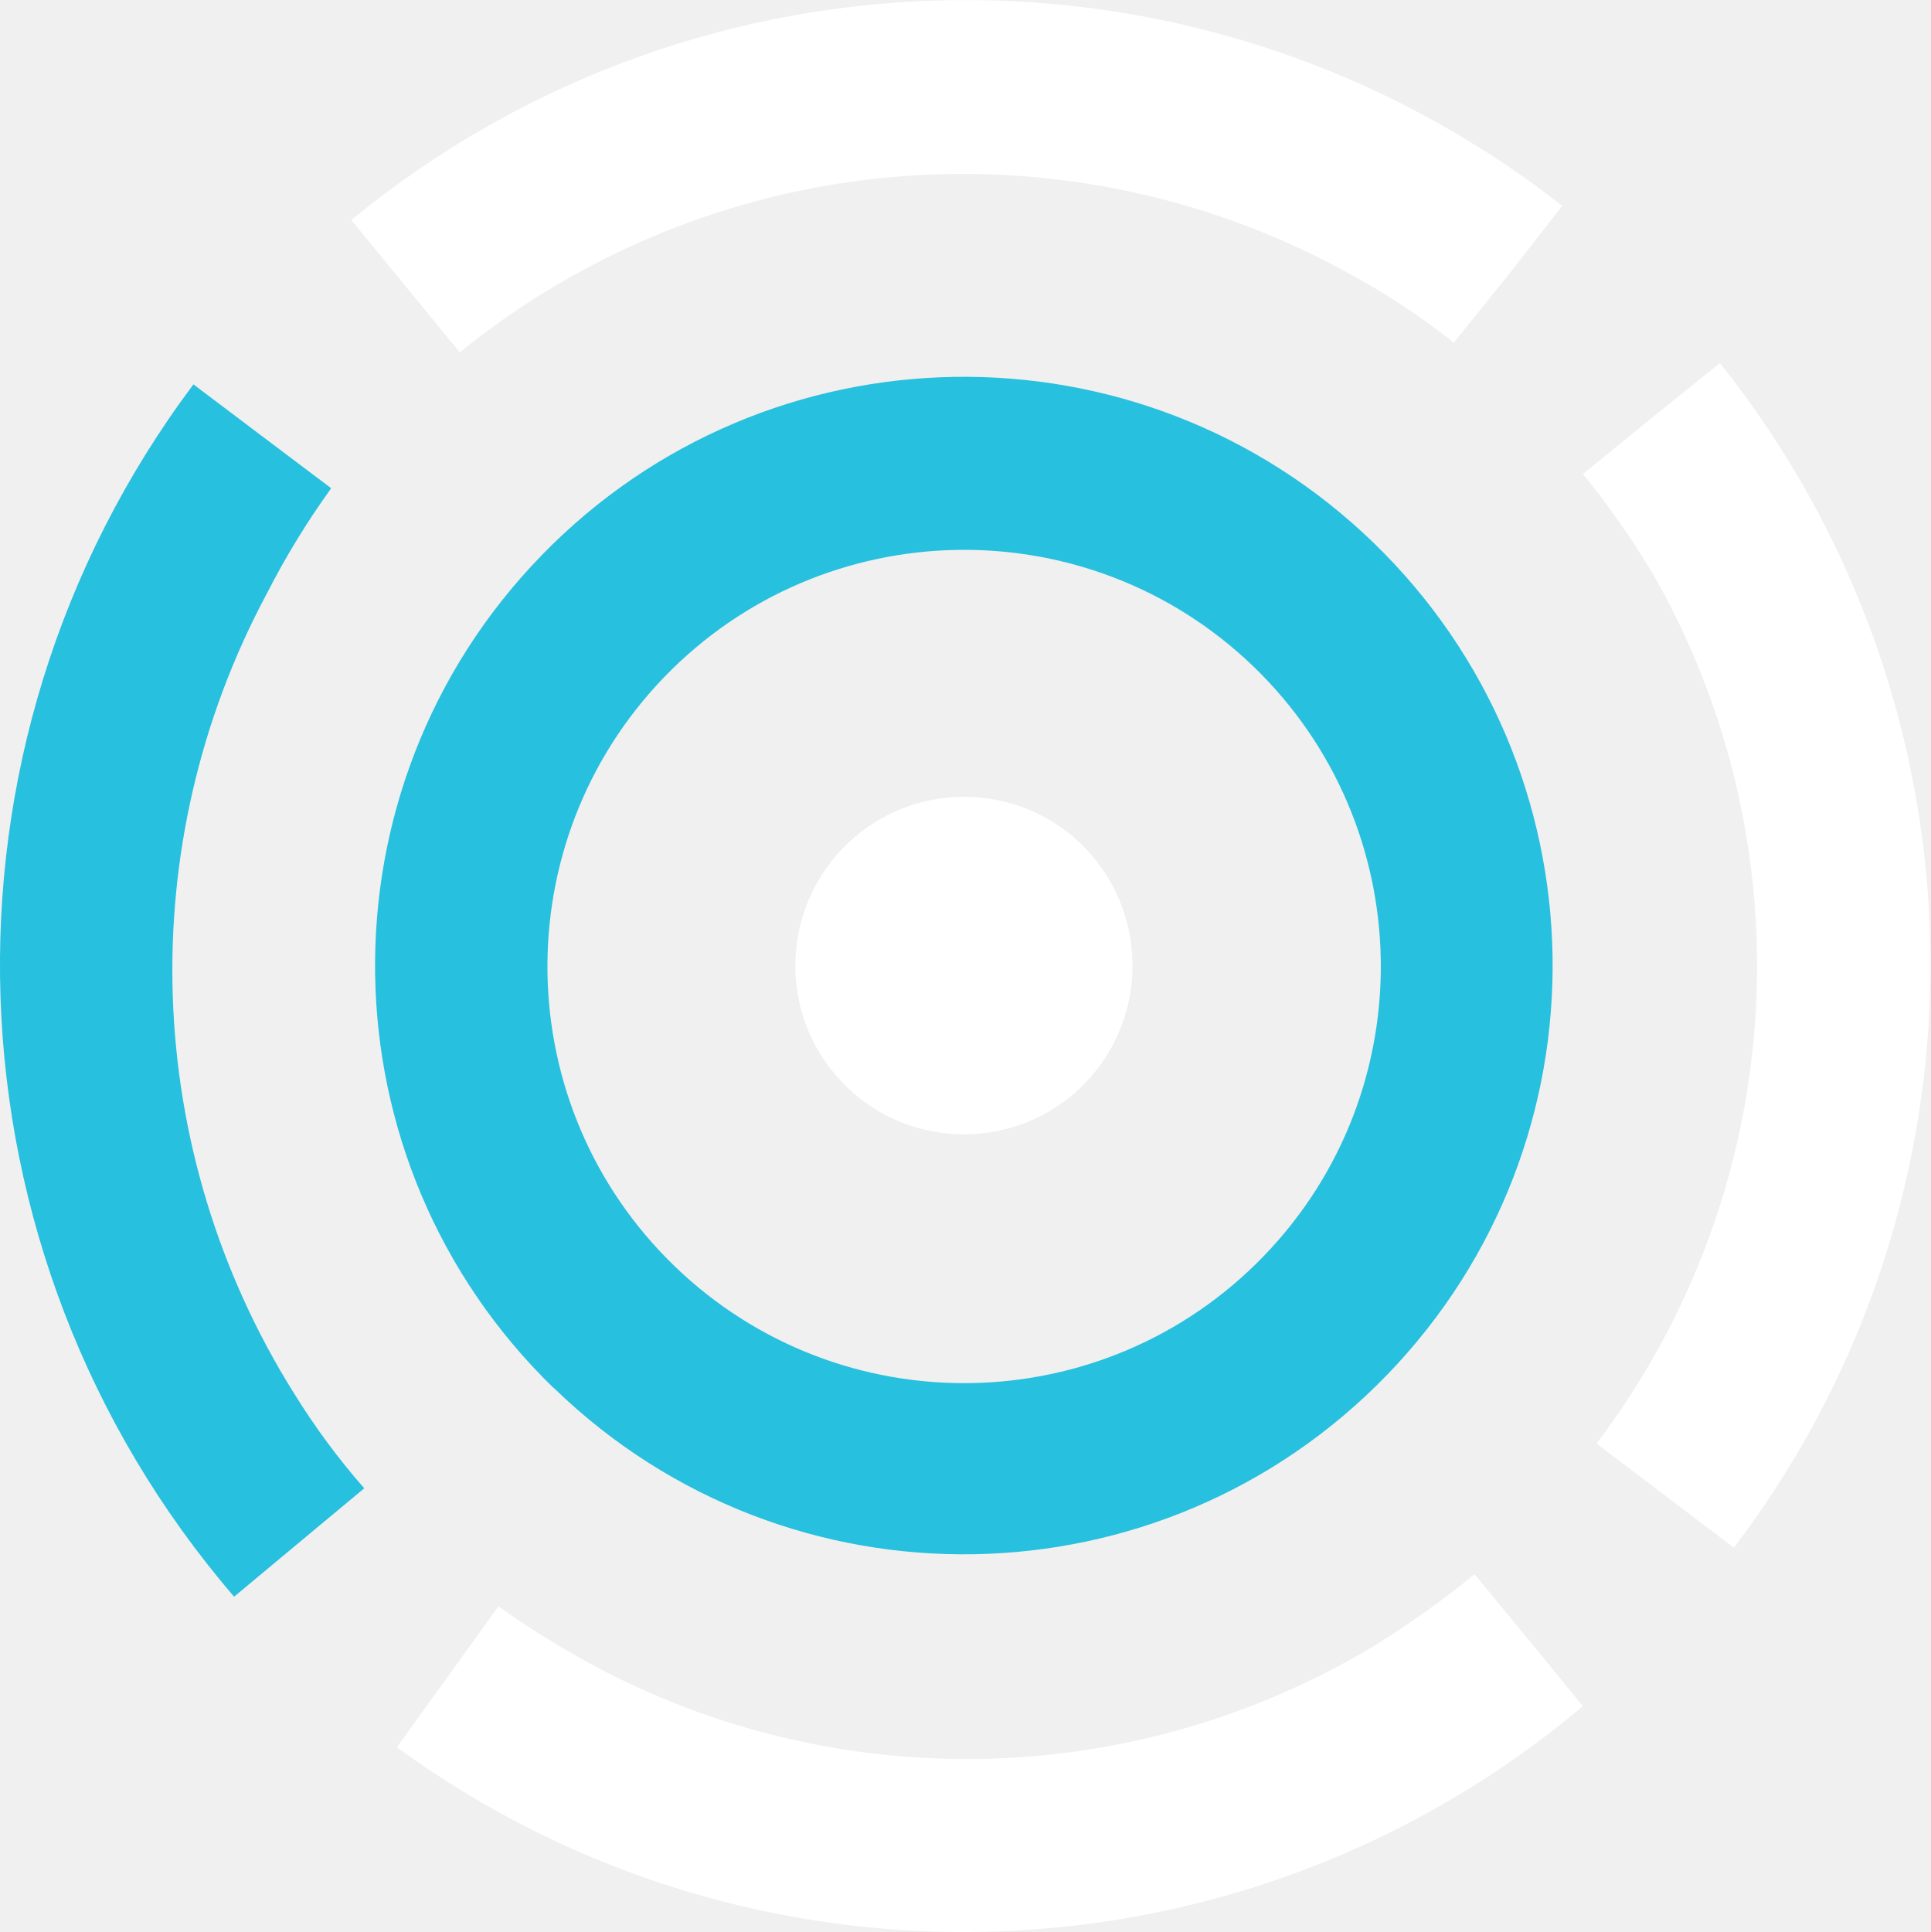
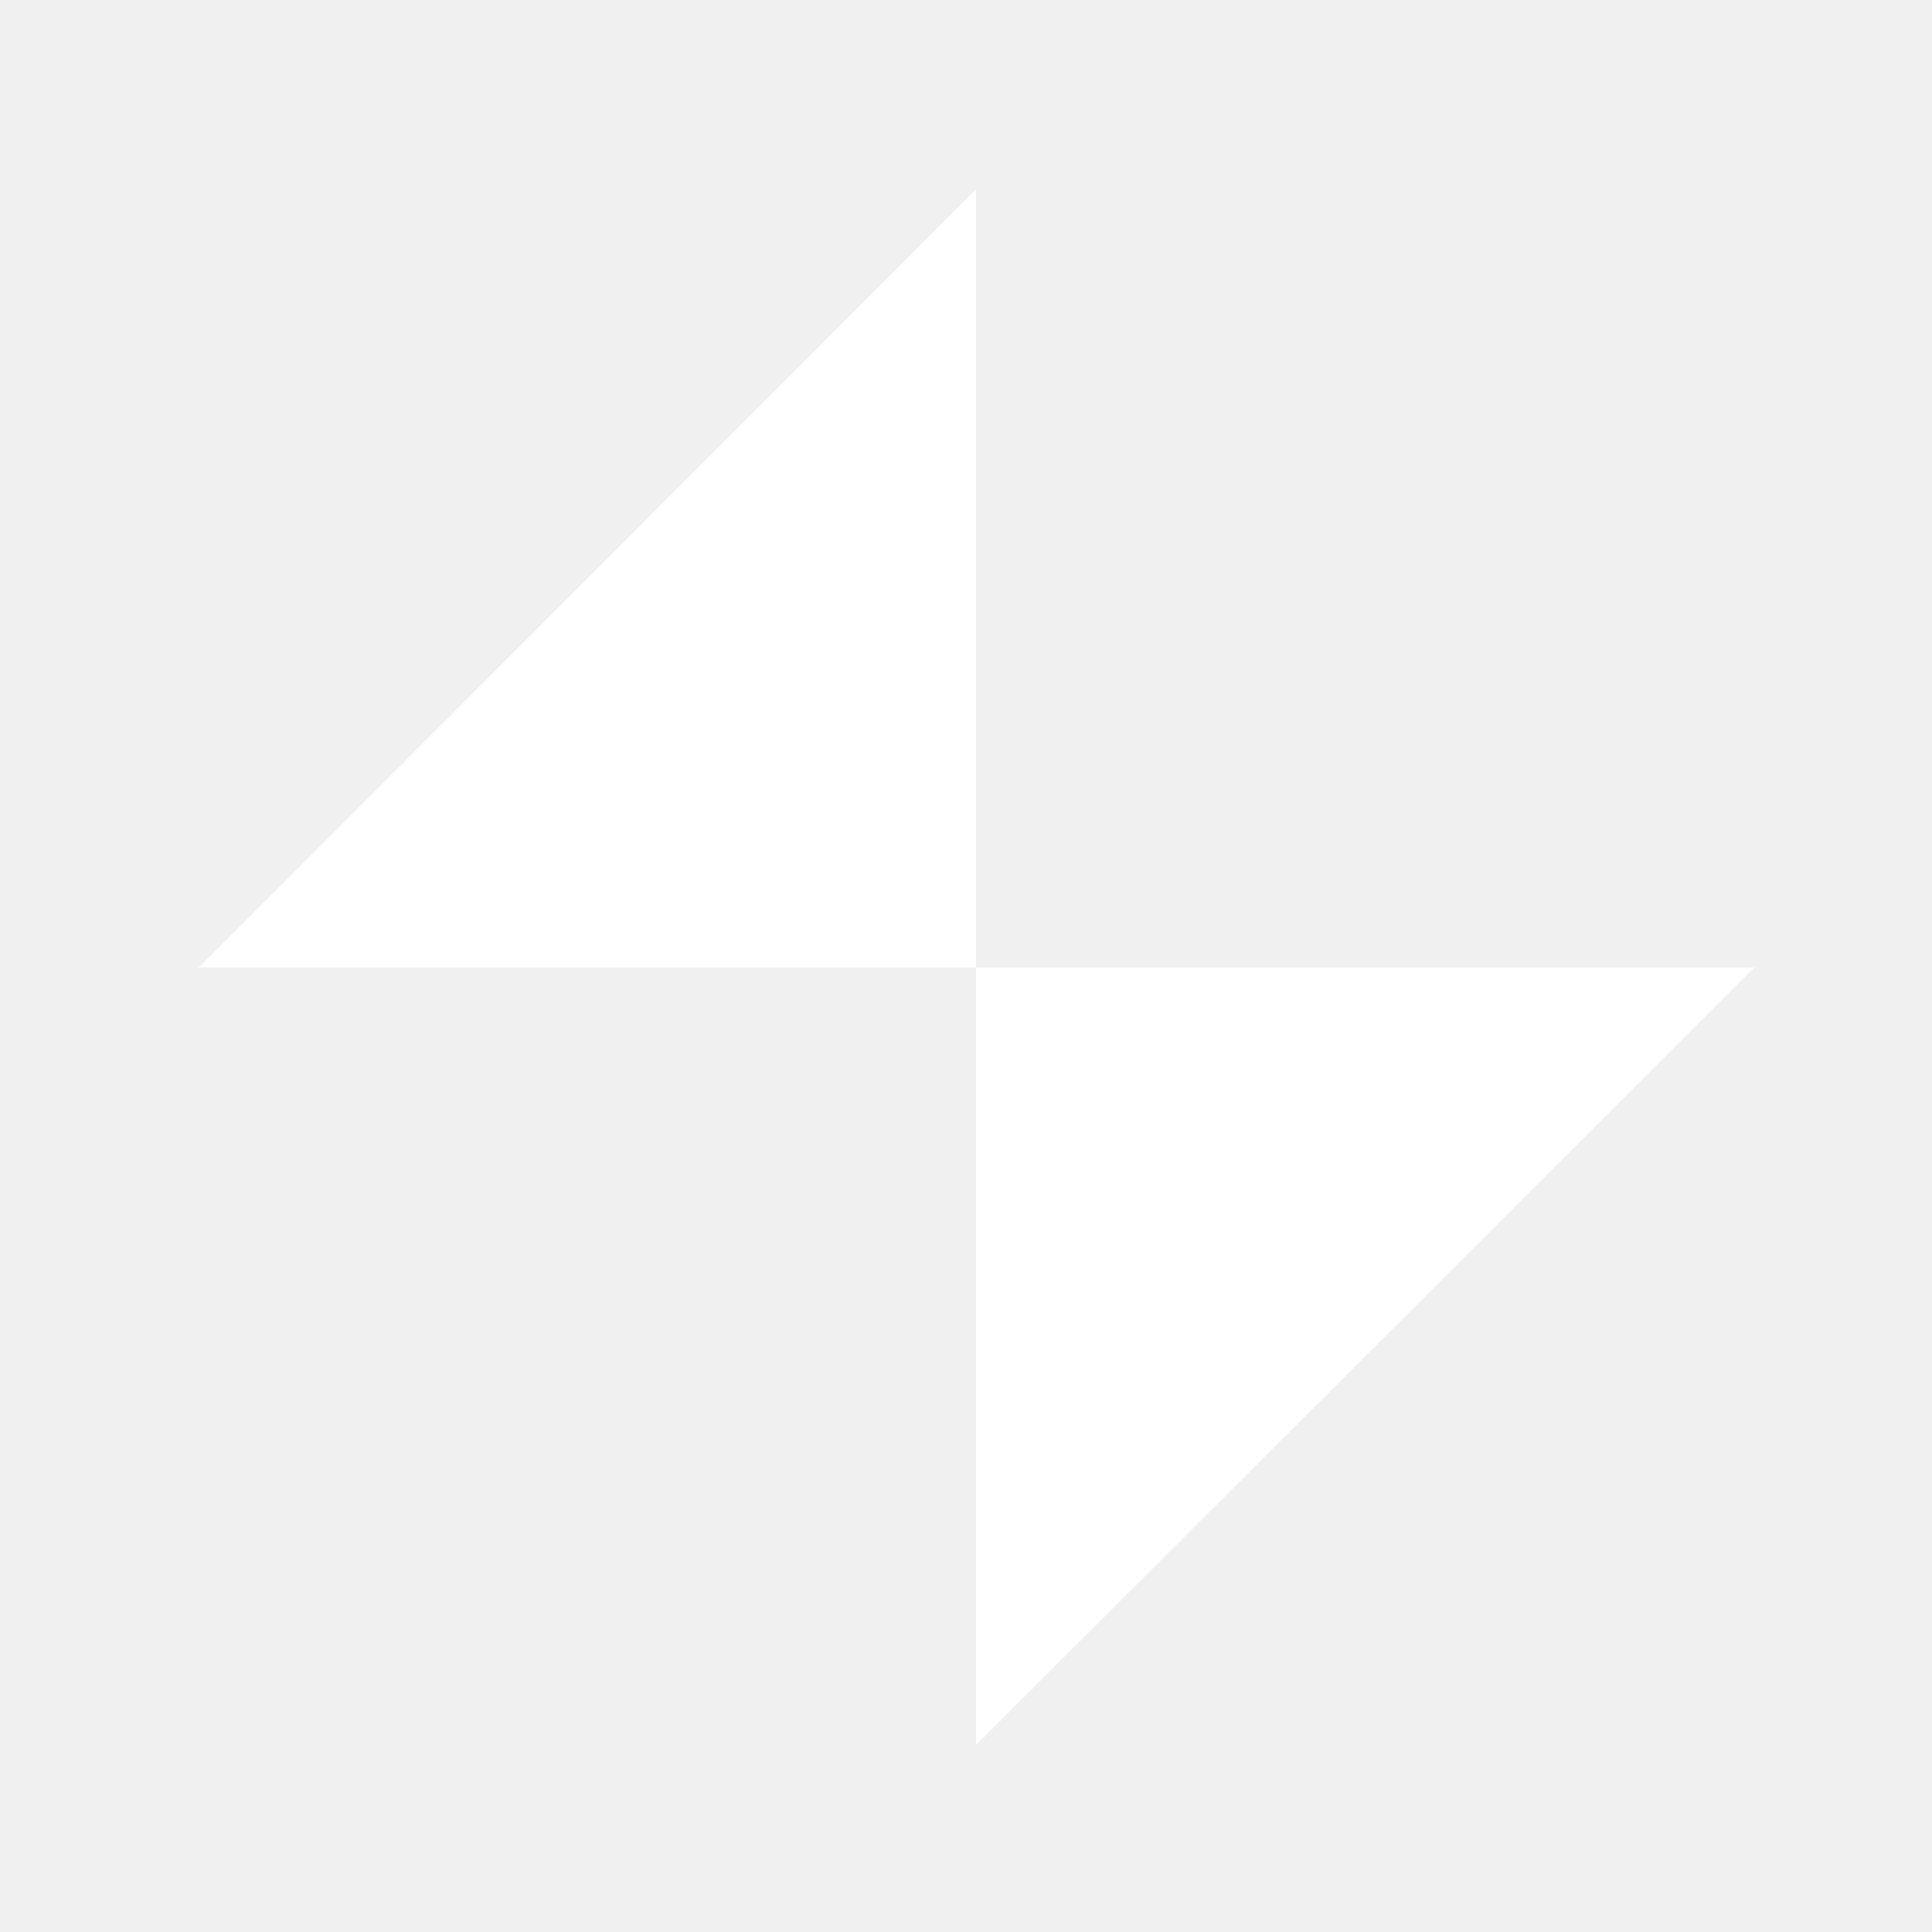
- <svg xmlns="http://www.w3.org/2000/svg" version="1.1" id="Layer_4" x="0px" y="0px" width="25.968px" height="25.986px" viewBox="86.999 37.031 25.968 25.986" enable-background="new 86.999 37.031 25.968 25.986" xml:space="preserve">
-   <path fill="#27C0DE" d="M94.461,55.711c3.144,3.04,8.156,2.956,11.197-0.188c3.041-3.145,2.957-8.157-0.188-11.197  c-3.141-3.036-8.143-2.958-11.186,0.175c-3.048,3.138-2.976,8.15,0.161,11.198C94.454,55.702,94.458,55.706,94.461,55.711z   M103.862,45.997c2.227,2.15,2.289,5.699,0.139,7.926c-2.15,2.228-5.699,2.288-7.926,0.14c-2.228-2.151-2.289-5.699-0.139-7.927l0,0  C98.088,43.912,101.633,43.85,103.862,45.997z" />
-   <path fill="#FFFFFF" d="M91.725,39.99l1.459,1.781c0.414-0.337,0.854-0.644,1.314-0.913c3.301-1.947,7.391-1.985,10.729-0.103  c0.467,0.258,0.911,0.553,1.329,0.884l0.729-0.905l0,0l0.729-0.935C103.211,36.039,96.439,36.118,91.725,39.99z" />
-   <path fill="#FFFFFF" d="M109.189,42.676l-0.897,0.73c0.35,0.429,0.666,0.883,0.949,1.357c1.811,3.177,1.86,7.061,0.133,10.283  c-0.263,0.49-0.563,0.959-0.898,1.401l1.847,1.401c3.595-4.729,3.517-11.292-0.188-15.934L109.189,42.676z" />
-   <path fill="#27C0DE" d="M89.601,42.201c-3.665,4.891-3.437,11.671,0.547,16.306l0.875-0.729l0,0l0.876-0.729  c-0.352-0.4-0.669-0.831-0.949-1.284c-2.041-3.263-2.178-7.367-0.357-10.759c0.25-0.49,0.539-0.961,0.861-1.408l-0.92-0.693l0,0  L89.601,42.201z" />
-   <path fill="#FFFFFF" d="M108.292,59.98l-0.729-0.892l0,0l-0.729-0.883c-0.43,0.352-0.881,0.672-1.352,0.964  c-3.162,1.902-7.085,2.029-10.363,0.335c-0.492-0.257-0.965-0.547-1.416-0.867l-1.365,1.896  C97.151,64.041,103.734,63.813,108.292,59.98z" />
-   <path fill="#FFFFFF" d="M101.542,48.383c-0.903-0.869-2.34-0.843-3.209,0.061s-0.844,2.34,0.06,3.21  c0.901,0.868,2.338,0.842,3.208-0.06l0,0C102.467,50.69,102.44,49.255,101.542,48.383z" />
+ <svg xmlns="http://www.w3.org/2000/svg" version="1.1" id="Layer_1" x="0px" y="0px" viewBox="0 0 250 250" style="enable-background:new 0 0 250 250;" xml:space="preserve">
+   <polygon fill="#ffffff" class="st0" points="126.3,24.5 25.7,125.2 126.3,125.2 " />
+   <polygon fill="#ffffff" class="st1" points="126.3,125.2 126.3,225.8 227,125.2 " />
</svg>
